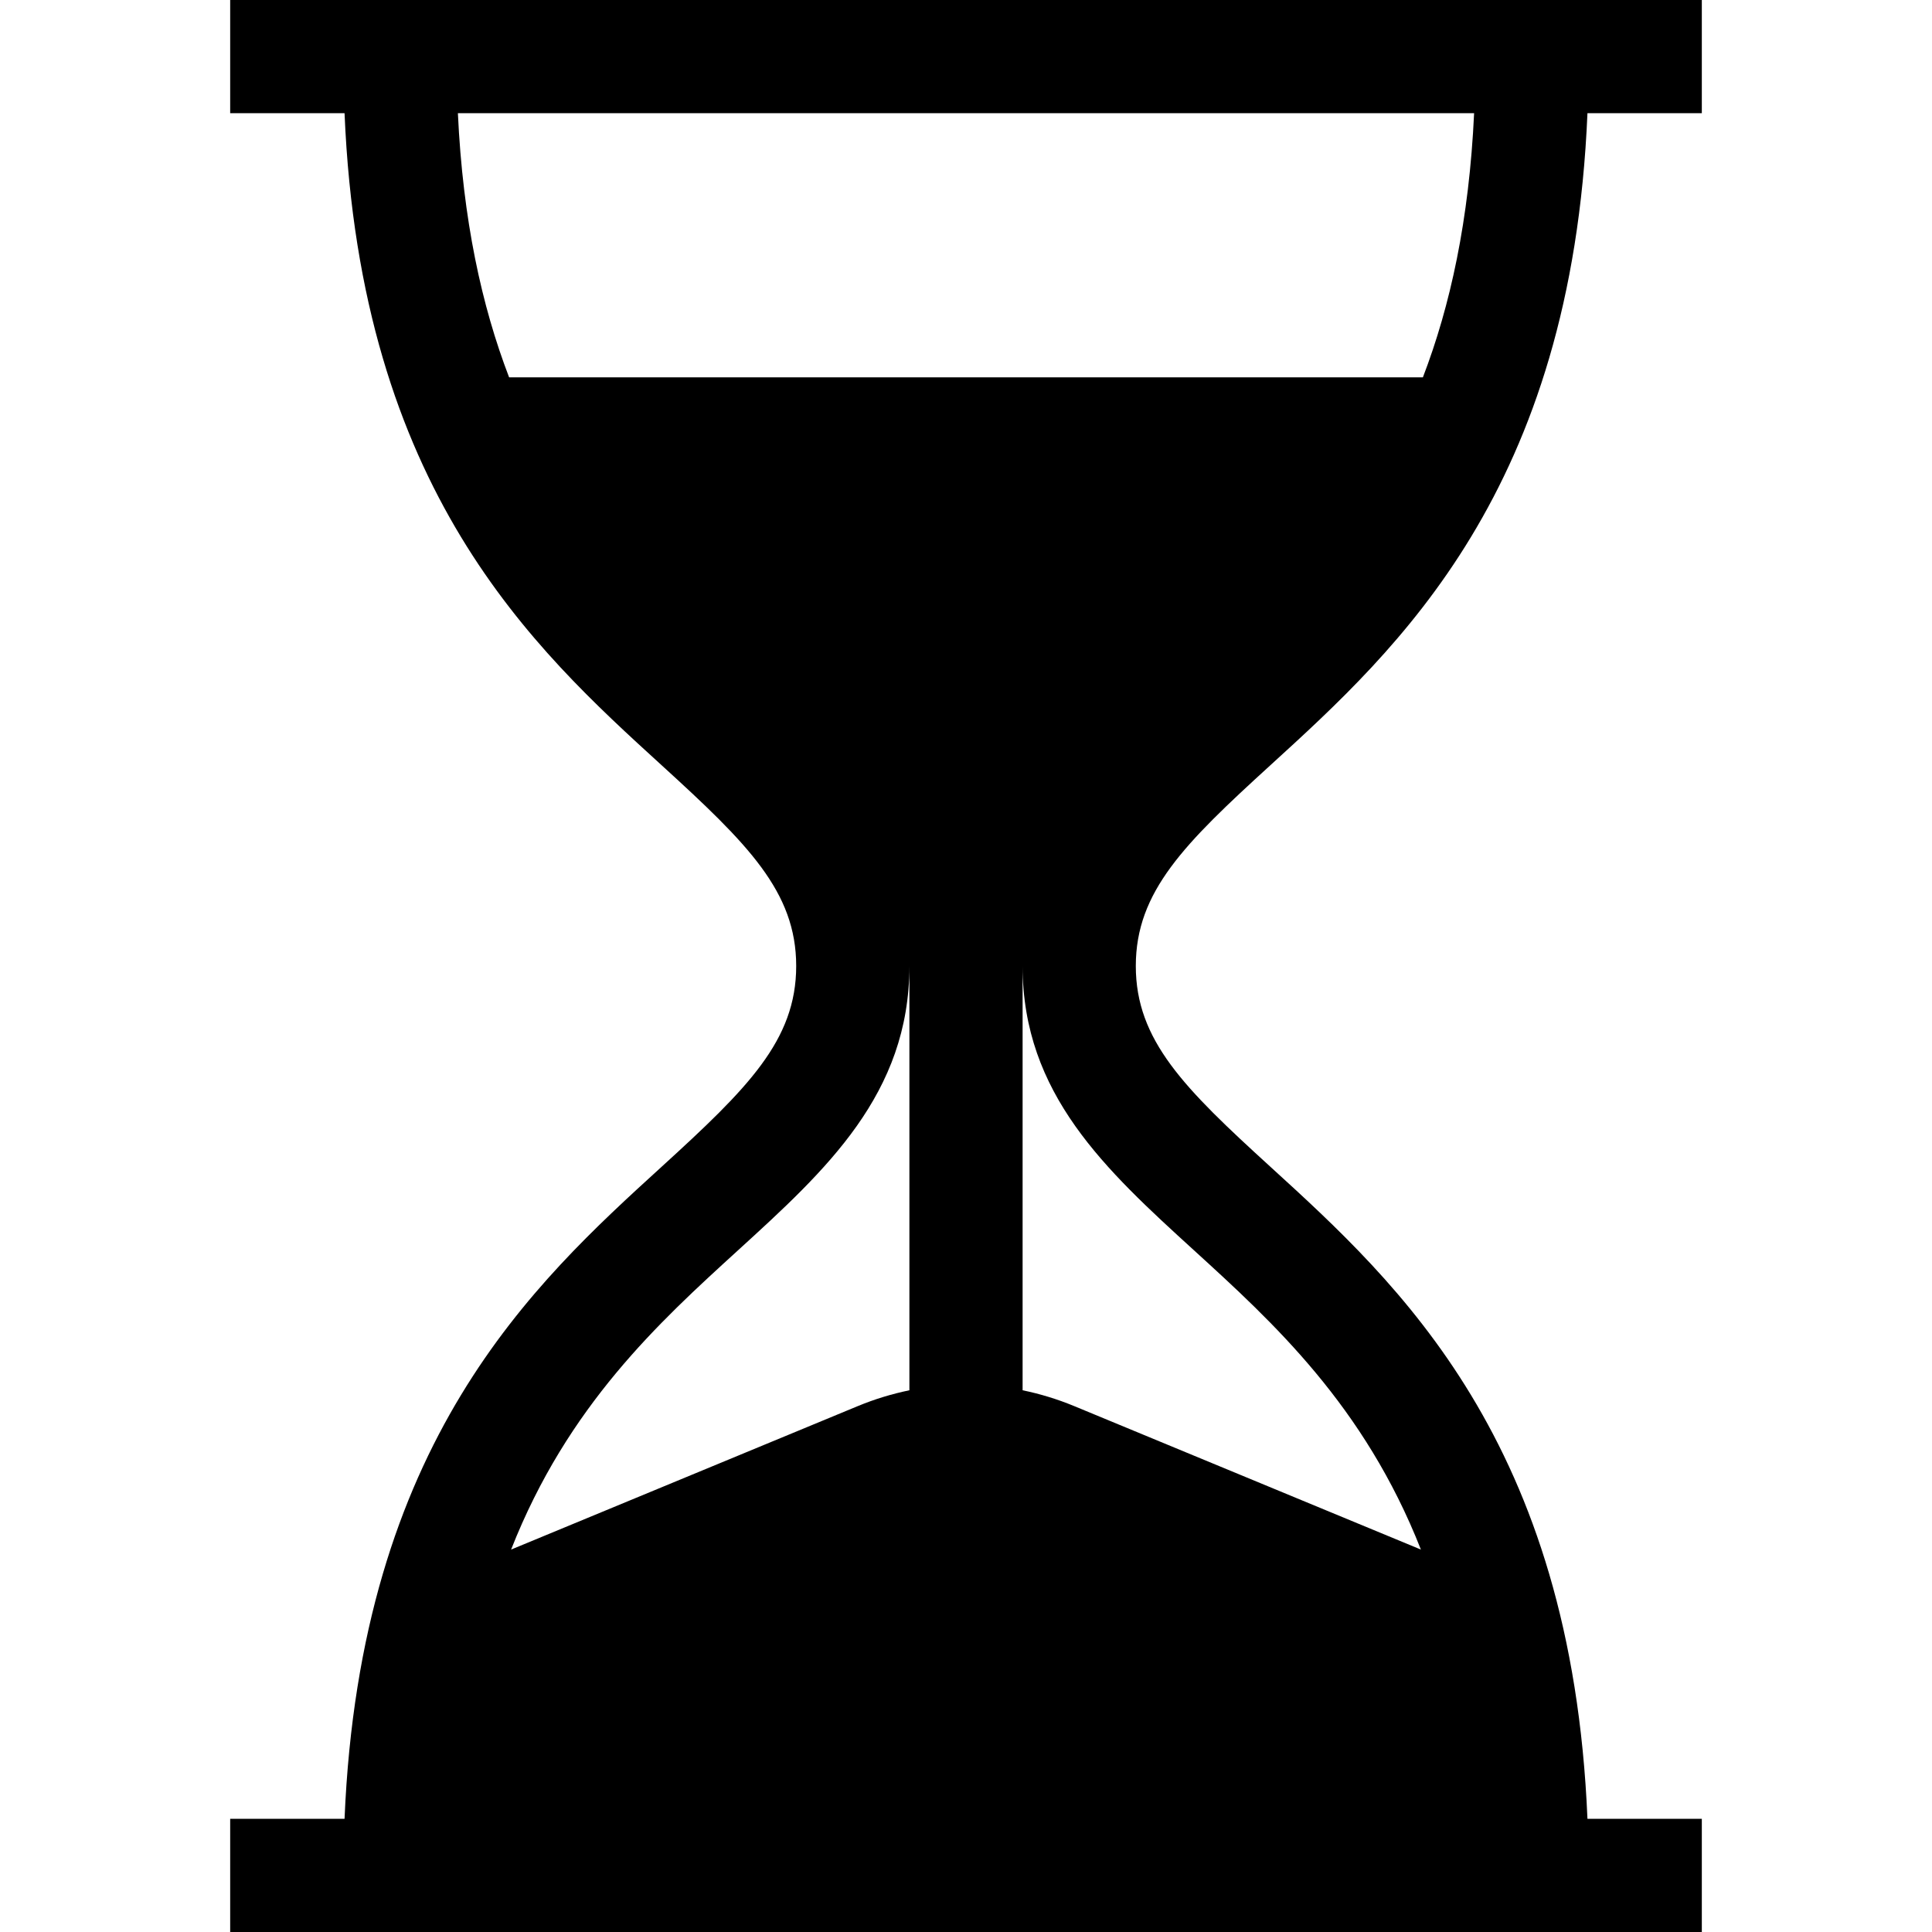
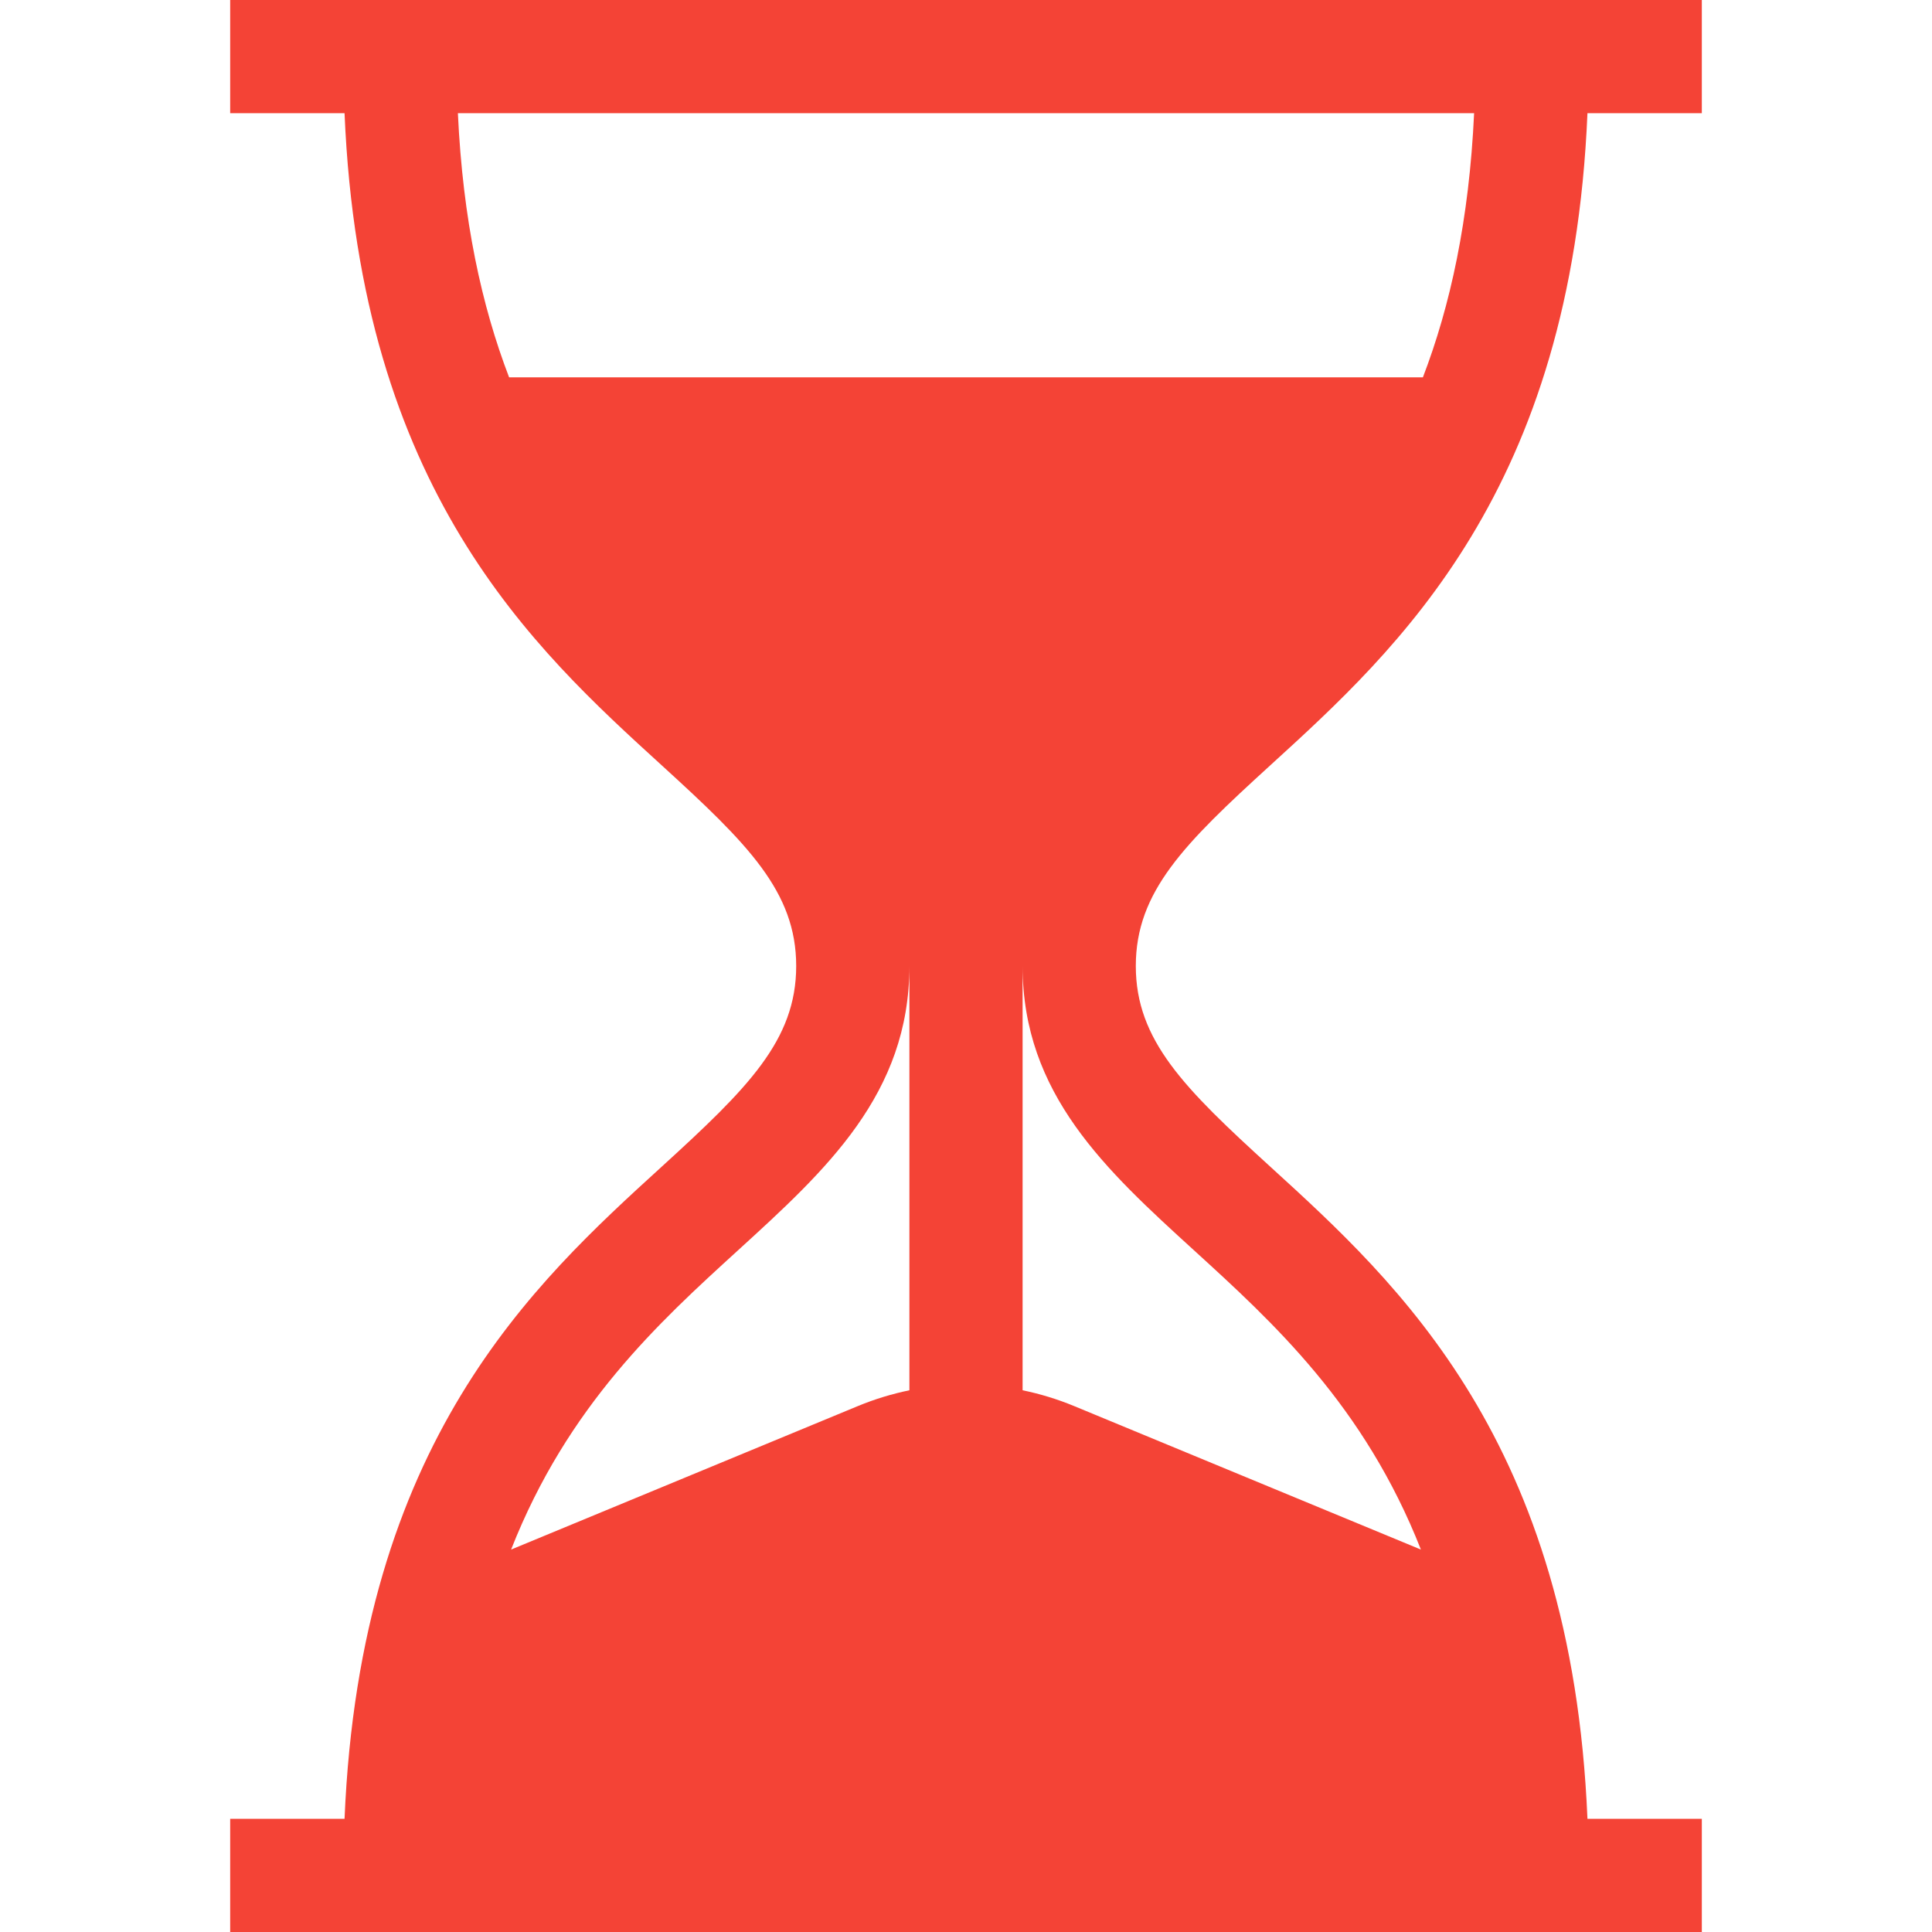
<svg xmlns="http://www.w3.org/2000/svg" version="1.1" id="Capa_1" x="0px" y="0px" viewBox="0 0 512 512" style="enable-background:new 0 0 512 512;" xml:space="preserve">
  <g>
    <g>
-       <path d="M336.655,202.803c33.946-30.949,79.852-72.806,84.036-172.803H451V0H61v30h30.309    c4.184,99.997,50.09,141.854,84.036,172.803C198.116,223.564,211,236.271,211,256s-12.884,32.436-35.655,53.197    C141.399,340.146,95.493,382.003,91.309,482H61v30h390v-30h-30.309c-4.184-99.997-50.09-141.854-84.036-172.803    C313.884,288.436,301,275.729,301,256S313.884,223.564,336.655,202.803z M241,368.438c-4.633,0.956-9.21,2.347-13.677,4.195    l-91.877,38.019c15.004-38.15,39.17-60.193,60.111-79.285C218.927,310.06,241,289.935,241,256V368.438z M316.443,331.367    c20.941,19.092,45.106,41.135,60.111,79.284l-91.877-38.019c-4.467-1.848-9.044-3.239-13.677-4.195V256    C271,289.935,293.073,310.06,316.443,331.367z M134.919,100c-7.253-18.899-12.262-41.718-13.573-70h269.307    c-1.311,28.282-6.319,51.101-13.573,70H134.919z" />
+       <path d="M336.655,202.803c33.946-30.949,79.852-72.806,84.036-172.803H451V0H61v30h30.309    c4.184,99.997,50.09,141.854,84.036,172.803C198.116,223.564,211,236.271,211,256s-12.884,32.436-35.655,53.197    C141.399,340.146,95.493,382.003,91.309,482H61v30h390v-30h-30.309c-4.184-99.997-50.09-141.854-84.036-172.803    C313.884,288.436,301,275.729,301,256S313.884,223.564,336.655,202.803z M241,368.438c-4.633,0.956-9.21,2.347-13.677,4.195    l-91.877,38.019c15.004-38.15,39.17-60.193,60.111-79.285C218.927,310.06,241,289.935,241,256V368.438z M316.443,331.367    c20.941,19.092,45.106,41.135,60.111,79.284l-91.877-38.019c-4.467-1.848-9.044-3.239-13.677-4.195V256    C271,289.935,293.073,310.06,316.443,331.367z M134.919,100c-7.253-18.899-12.262-41.718-13.573-70h269.307    c-1.311,28.282-6.319,51.101-13.573,70H134.919z" fill="#f44336" />
    </g>
  </g>
  <g>
</g>
  <g>
</g>
  <g>
</g>
  <g>
</g>
  <g>
</g>
  <g>
</g>
  <g>
</g>
  <g>
</g>
  <g>
</g>
  <g>
</g>
  <g>
</g>
  <g>
</g>
  <g>
</g>
  <g>
</g>
  <g>
</g>
</svg>
